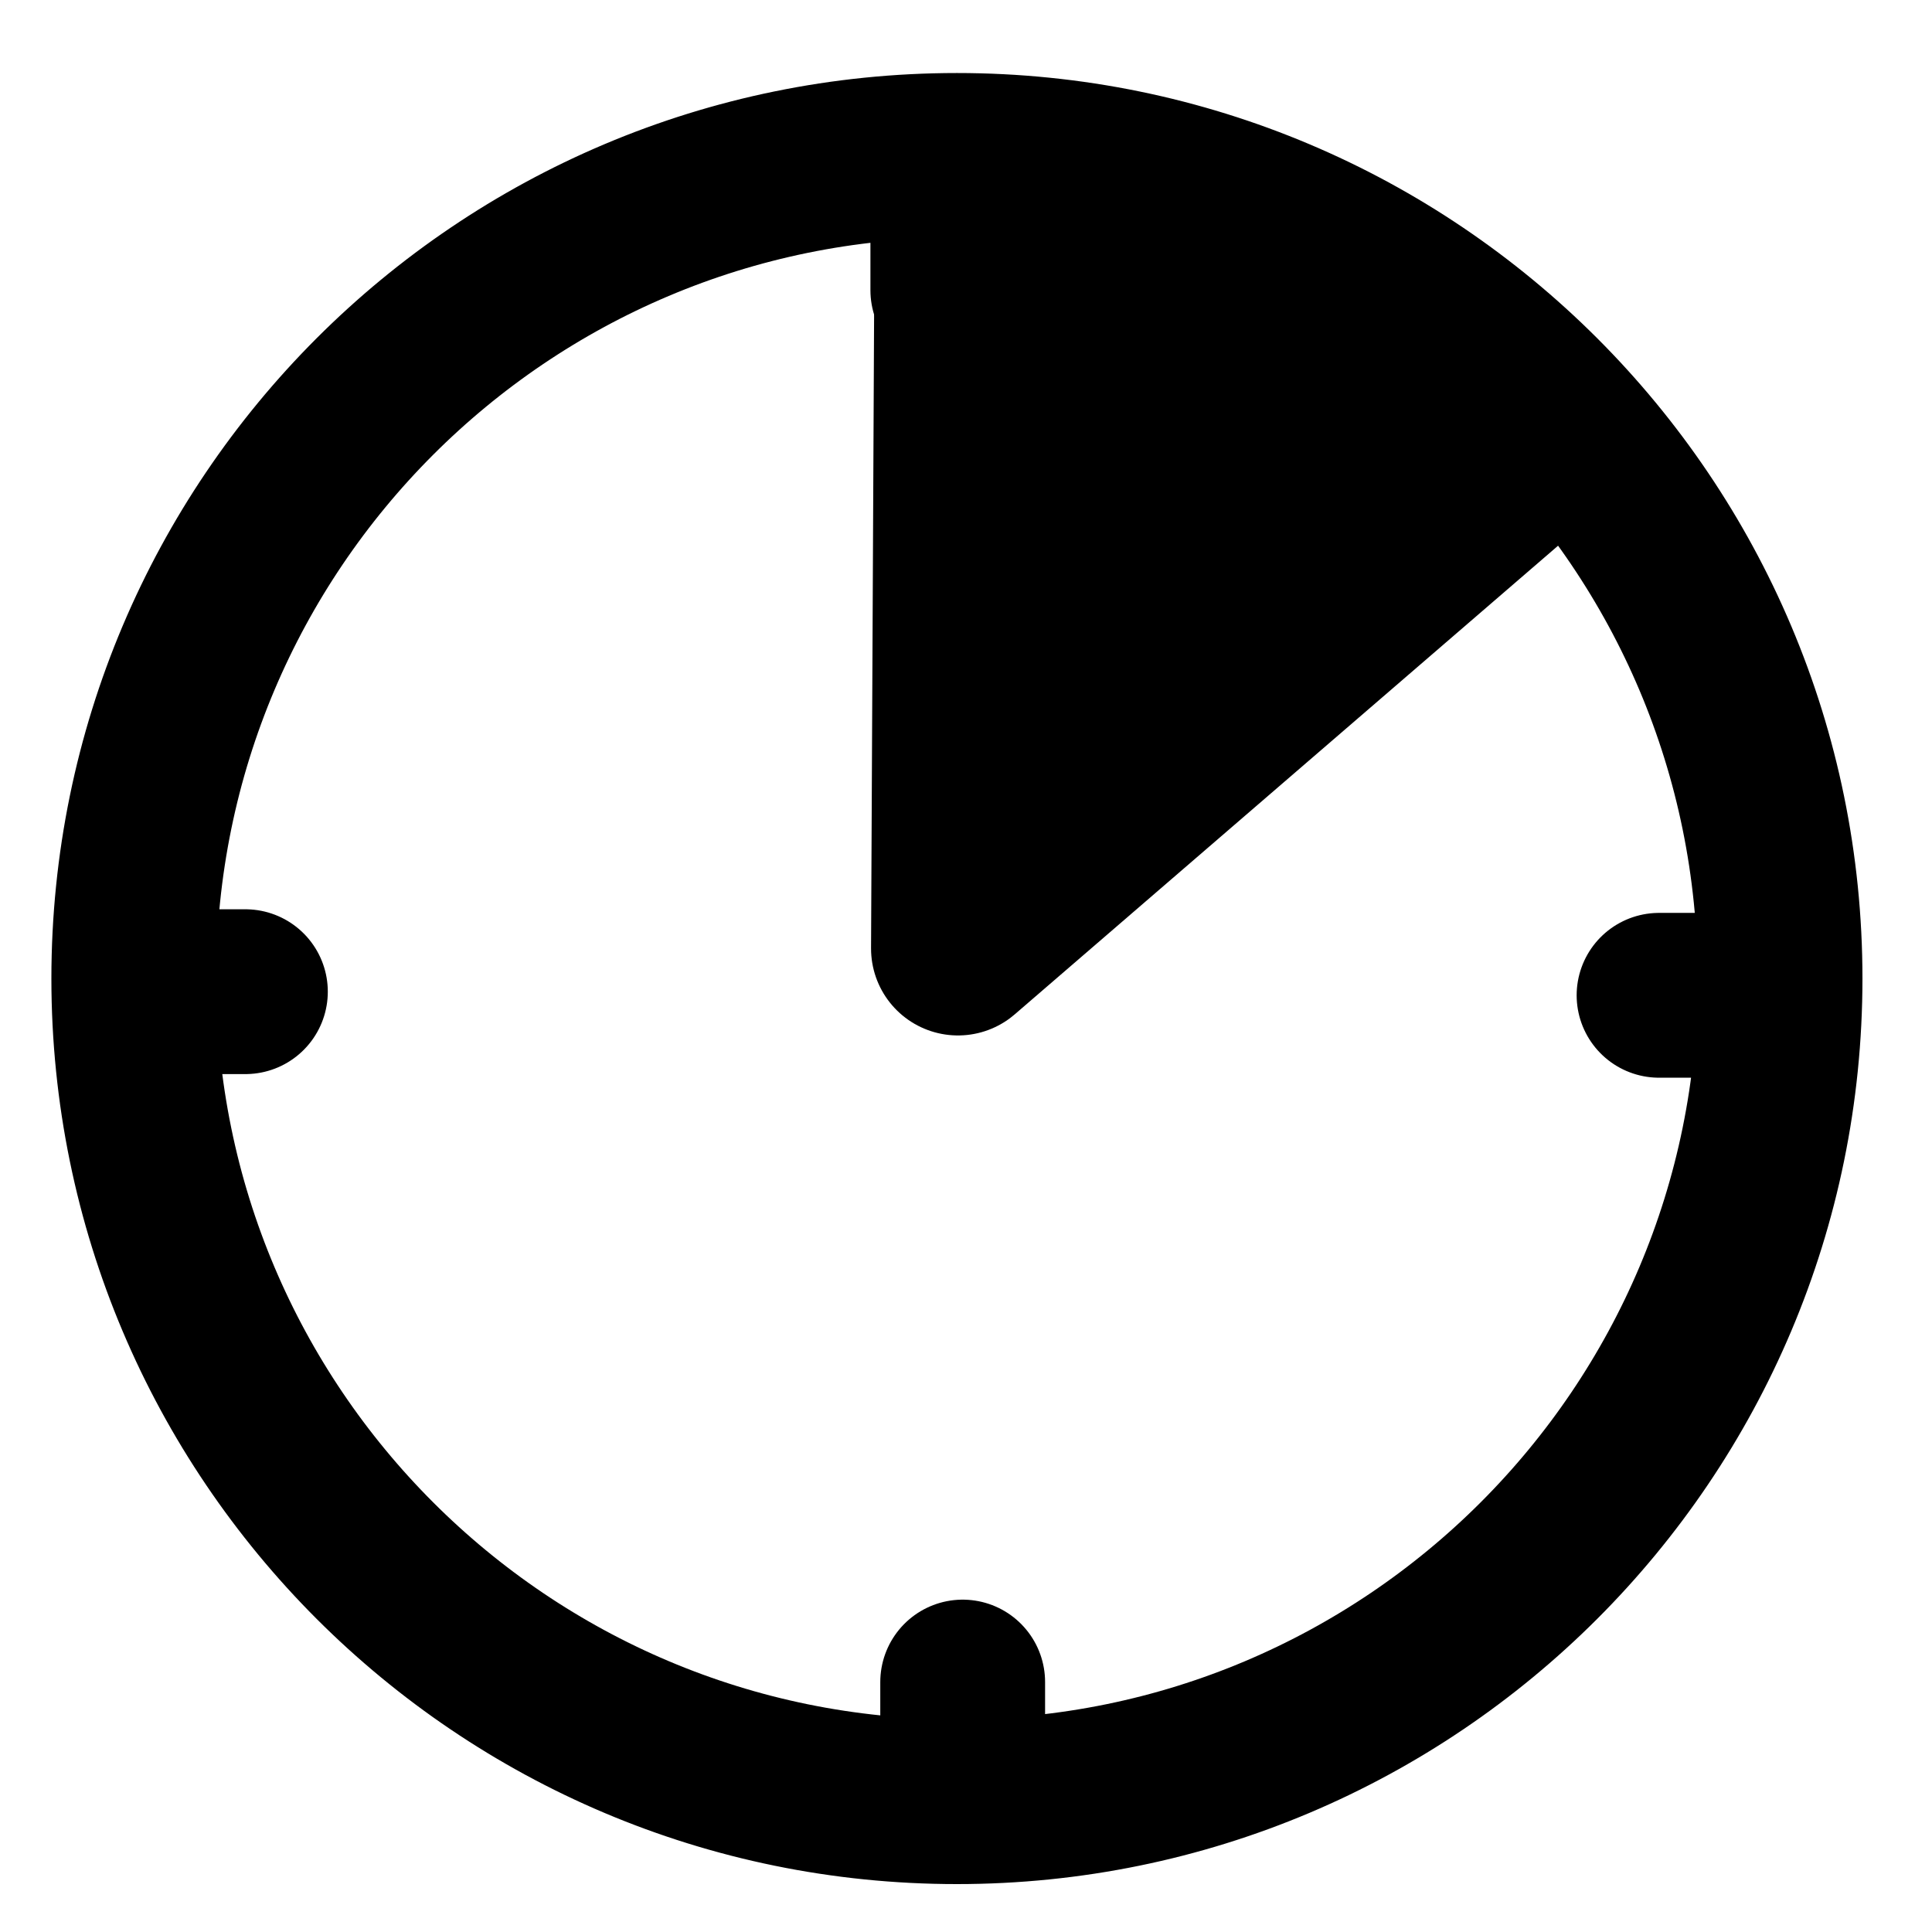
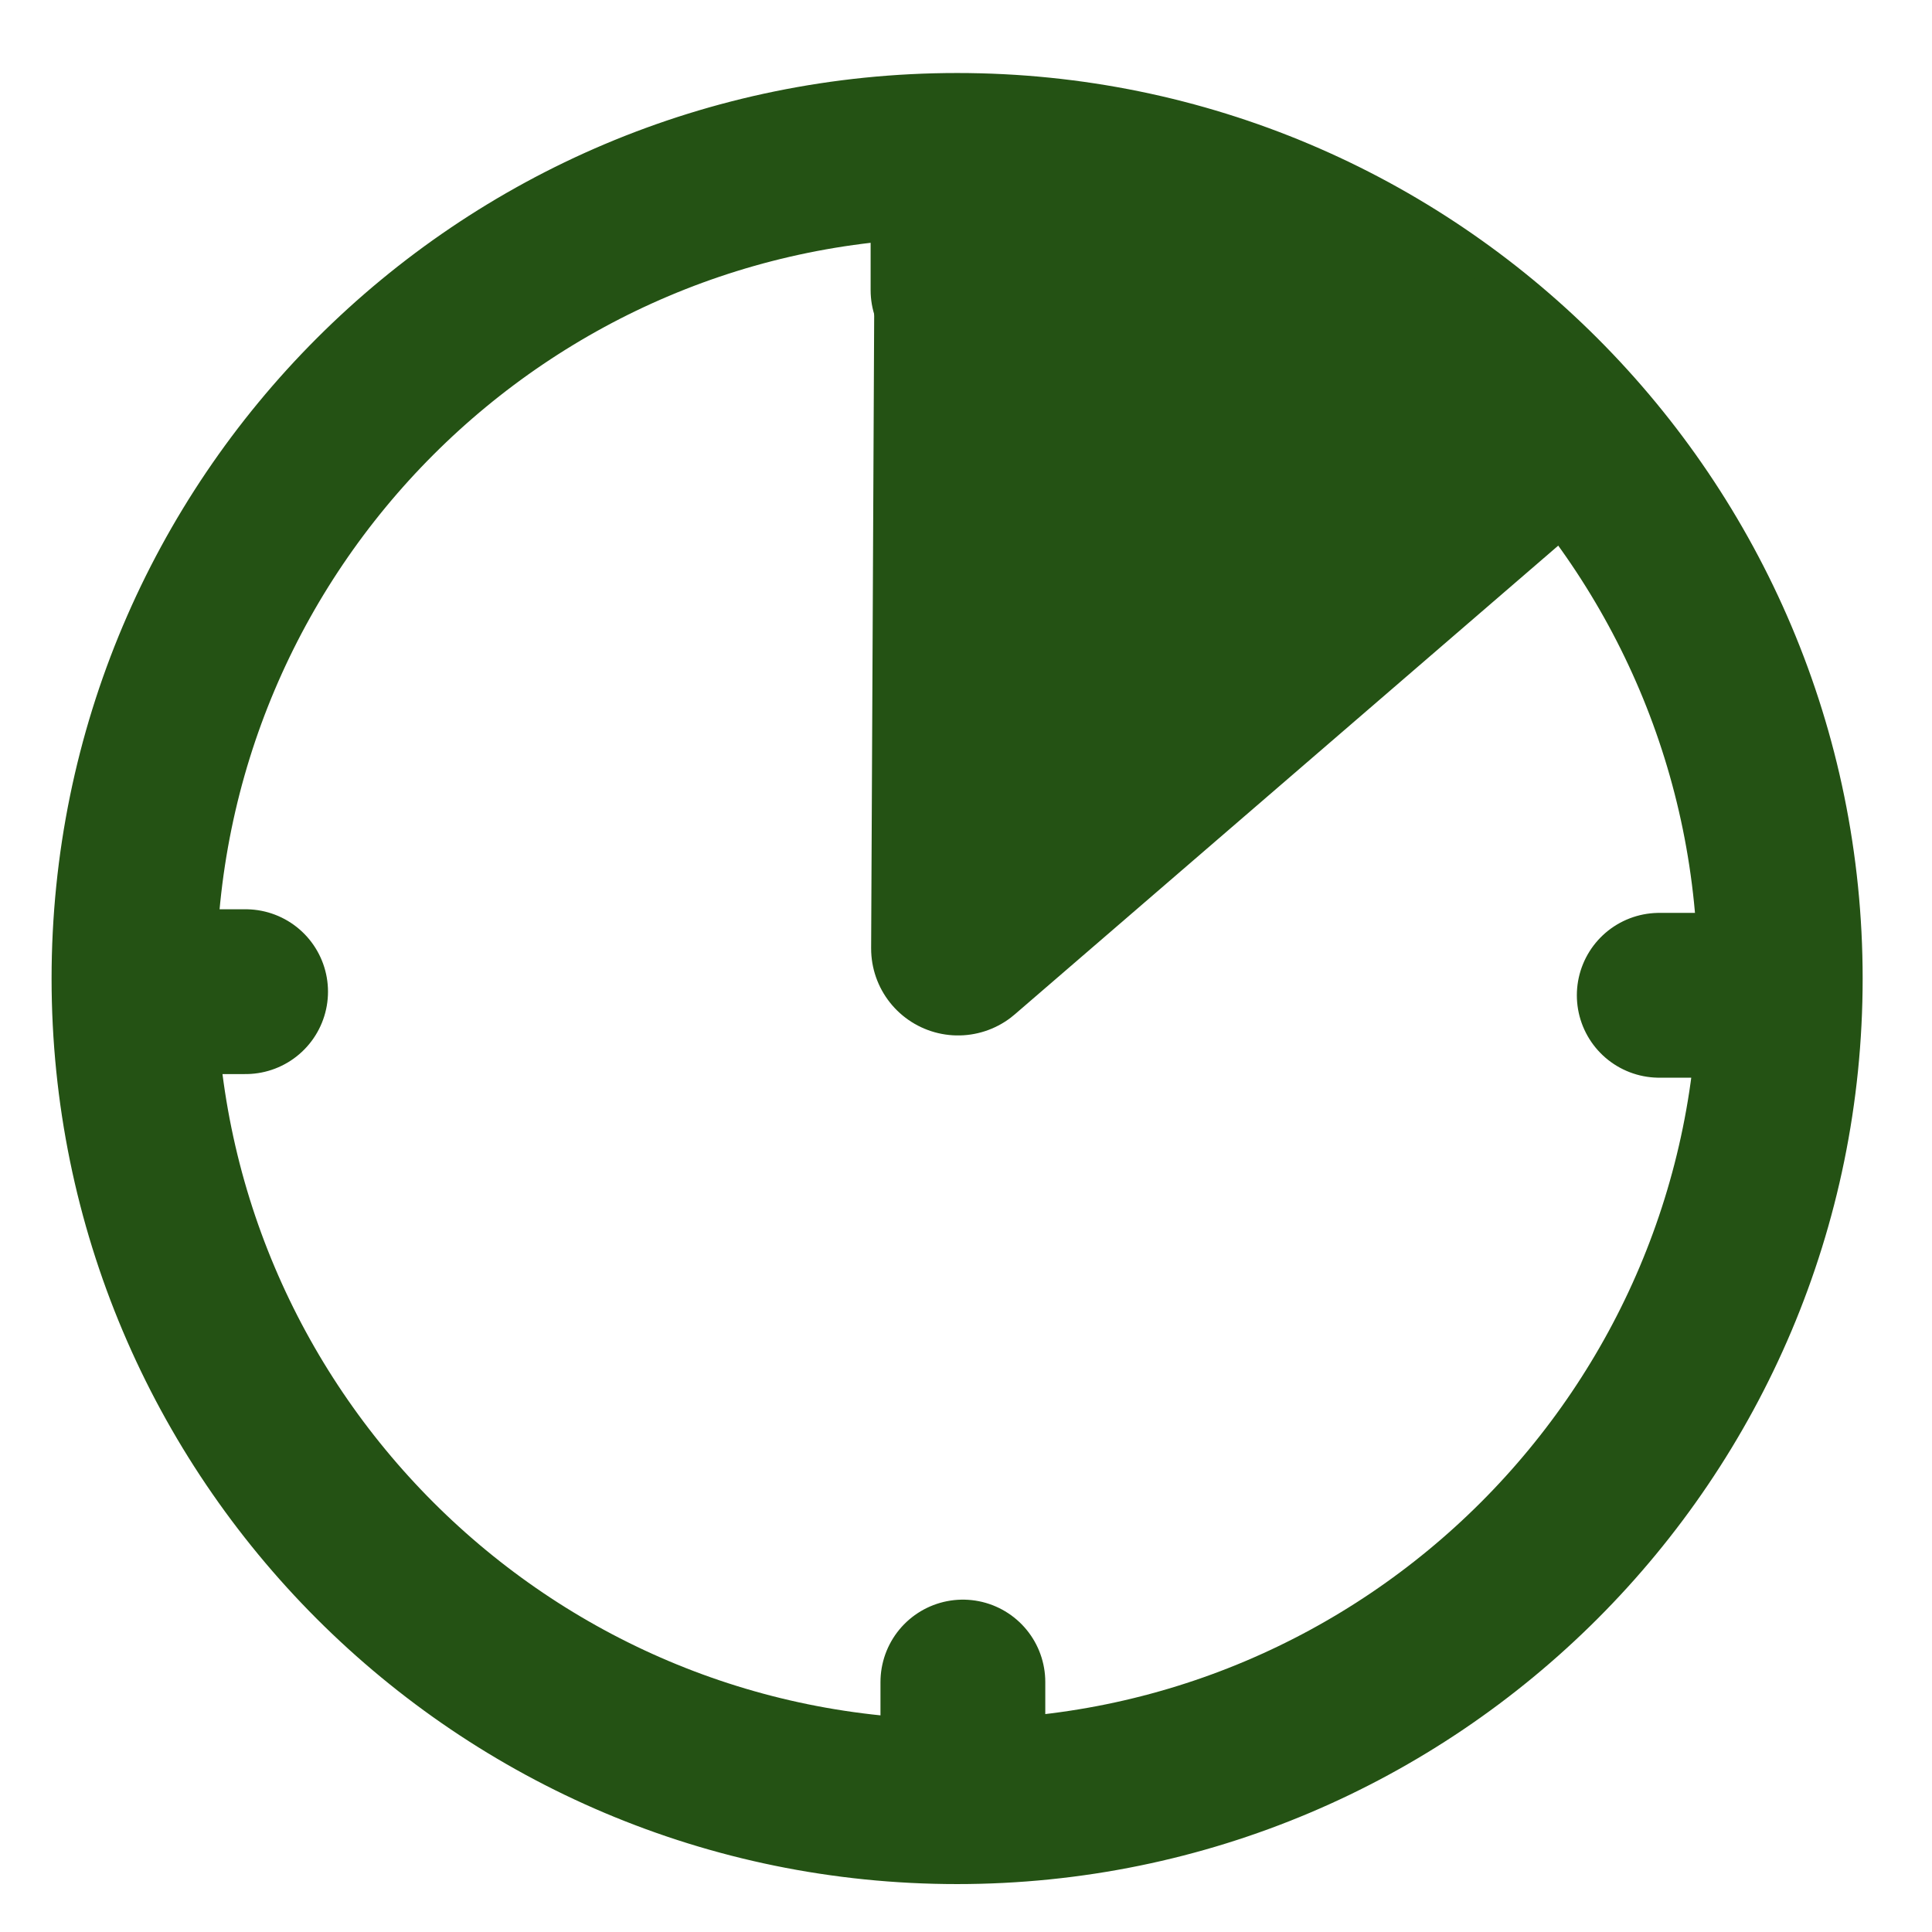
- <svg xmlns="http://www.w3.org/2000/svg" width="60mm" height="60mm" viewBox="0 0 60 60" version="1.1" id="svg5">
-   <defs id="defs2">
-     </defs>
-   <g id="layer1">
-     <g id="g3038" transform="matrix(1.209396,0,0,1.209396,-91.82267,-16.72451)">
-       <path id="path1752-2" style="fill:none;stroke:#000000;stroke-width:4.232;stroke-linecap:round;stroke-linejoin:round;stroke-miterlimit:4;stroke-dasharray:none;stroke-opacity:1" d="m 100.645,57.022 v 2.653 M 79.573,39.294 h 2.653 m 36.301,0.093 h 2.653 M 100.392,18.629 v 2.653 m 21.242,17.675 a 21.137,21.137 0 0 1 -21.137,21.137 21.137,21.137 0 0 1 -21.137,-21.137 21.137,21.137 0 0 1 21.137,-21.137 21.137,21.137 0 0 1 21.137,21.137 z" />
-       <path style="fill:#000000;stroke:#000000;stroke-width:4.464;stroke-linecap:round;stroke-linejoin:round;stroke-miterlimit:4;stroke-dasharray:none;stroke-opacity:1" d="m 115.218,25.512 -14.694,12.674 0.094,-19.539 c 5.354,-0.392 10.226,1.87 14.6,6.866 z" id="path2669" />
-     </g>
+ <svg xmlns="http://www.w3.org/2000/svg" width="60mm" height="60mm" version="1.1" viewBox="0 0 60 60">
+   <g transform="matrix(1.2094 0 0 1.2094 -91.823 -16.725)" stroke="#245214" stroke-linecap="round" stroke-linejoin="round">
+     <path d="m100.65 57.022v2.653m-21.072-20.381h2.653m36.301 0.093h2.653m-20.788-20.758v2.653m21.242 17.675a21.137 21.137 0 0 1-21.137 21.137 21.137 21.137 0 0 1-21.137-21.137 21.137 21.137 0 0 1 21.137-21.137 21.137 21.137 0 0 1 21.137 21.137z" fill="none" stroke-width="4.232" />
+     <path d="m115.22 25.512-14.694 12.674 0.094-19.539c5.354-0.392 10.226 1.87 14.6 6.866z" fill="#245214" stroke-width="4.464" />
  </g>
</svg>
